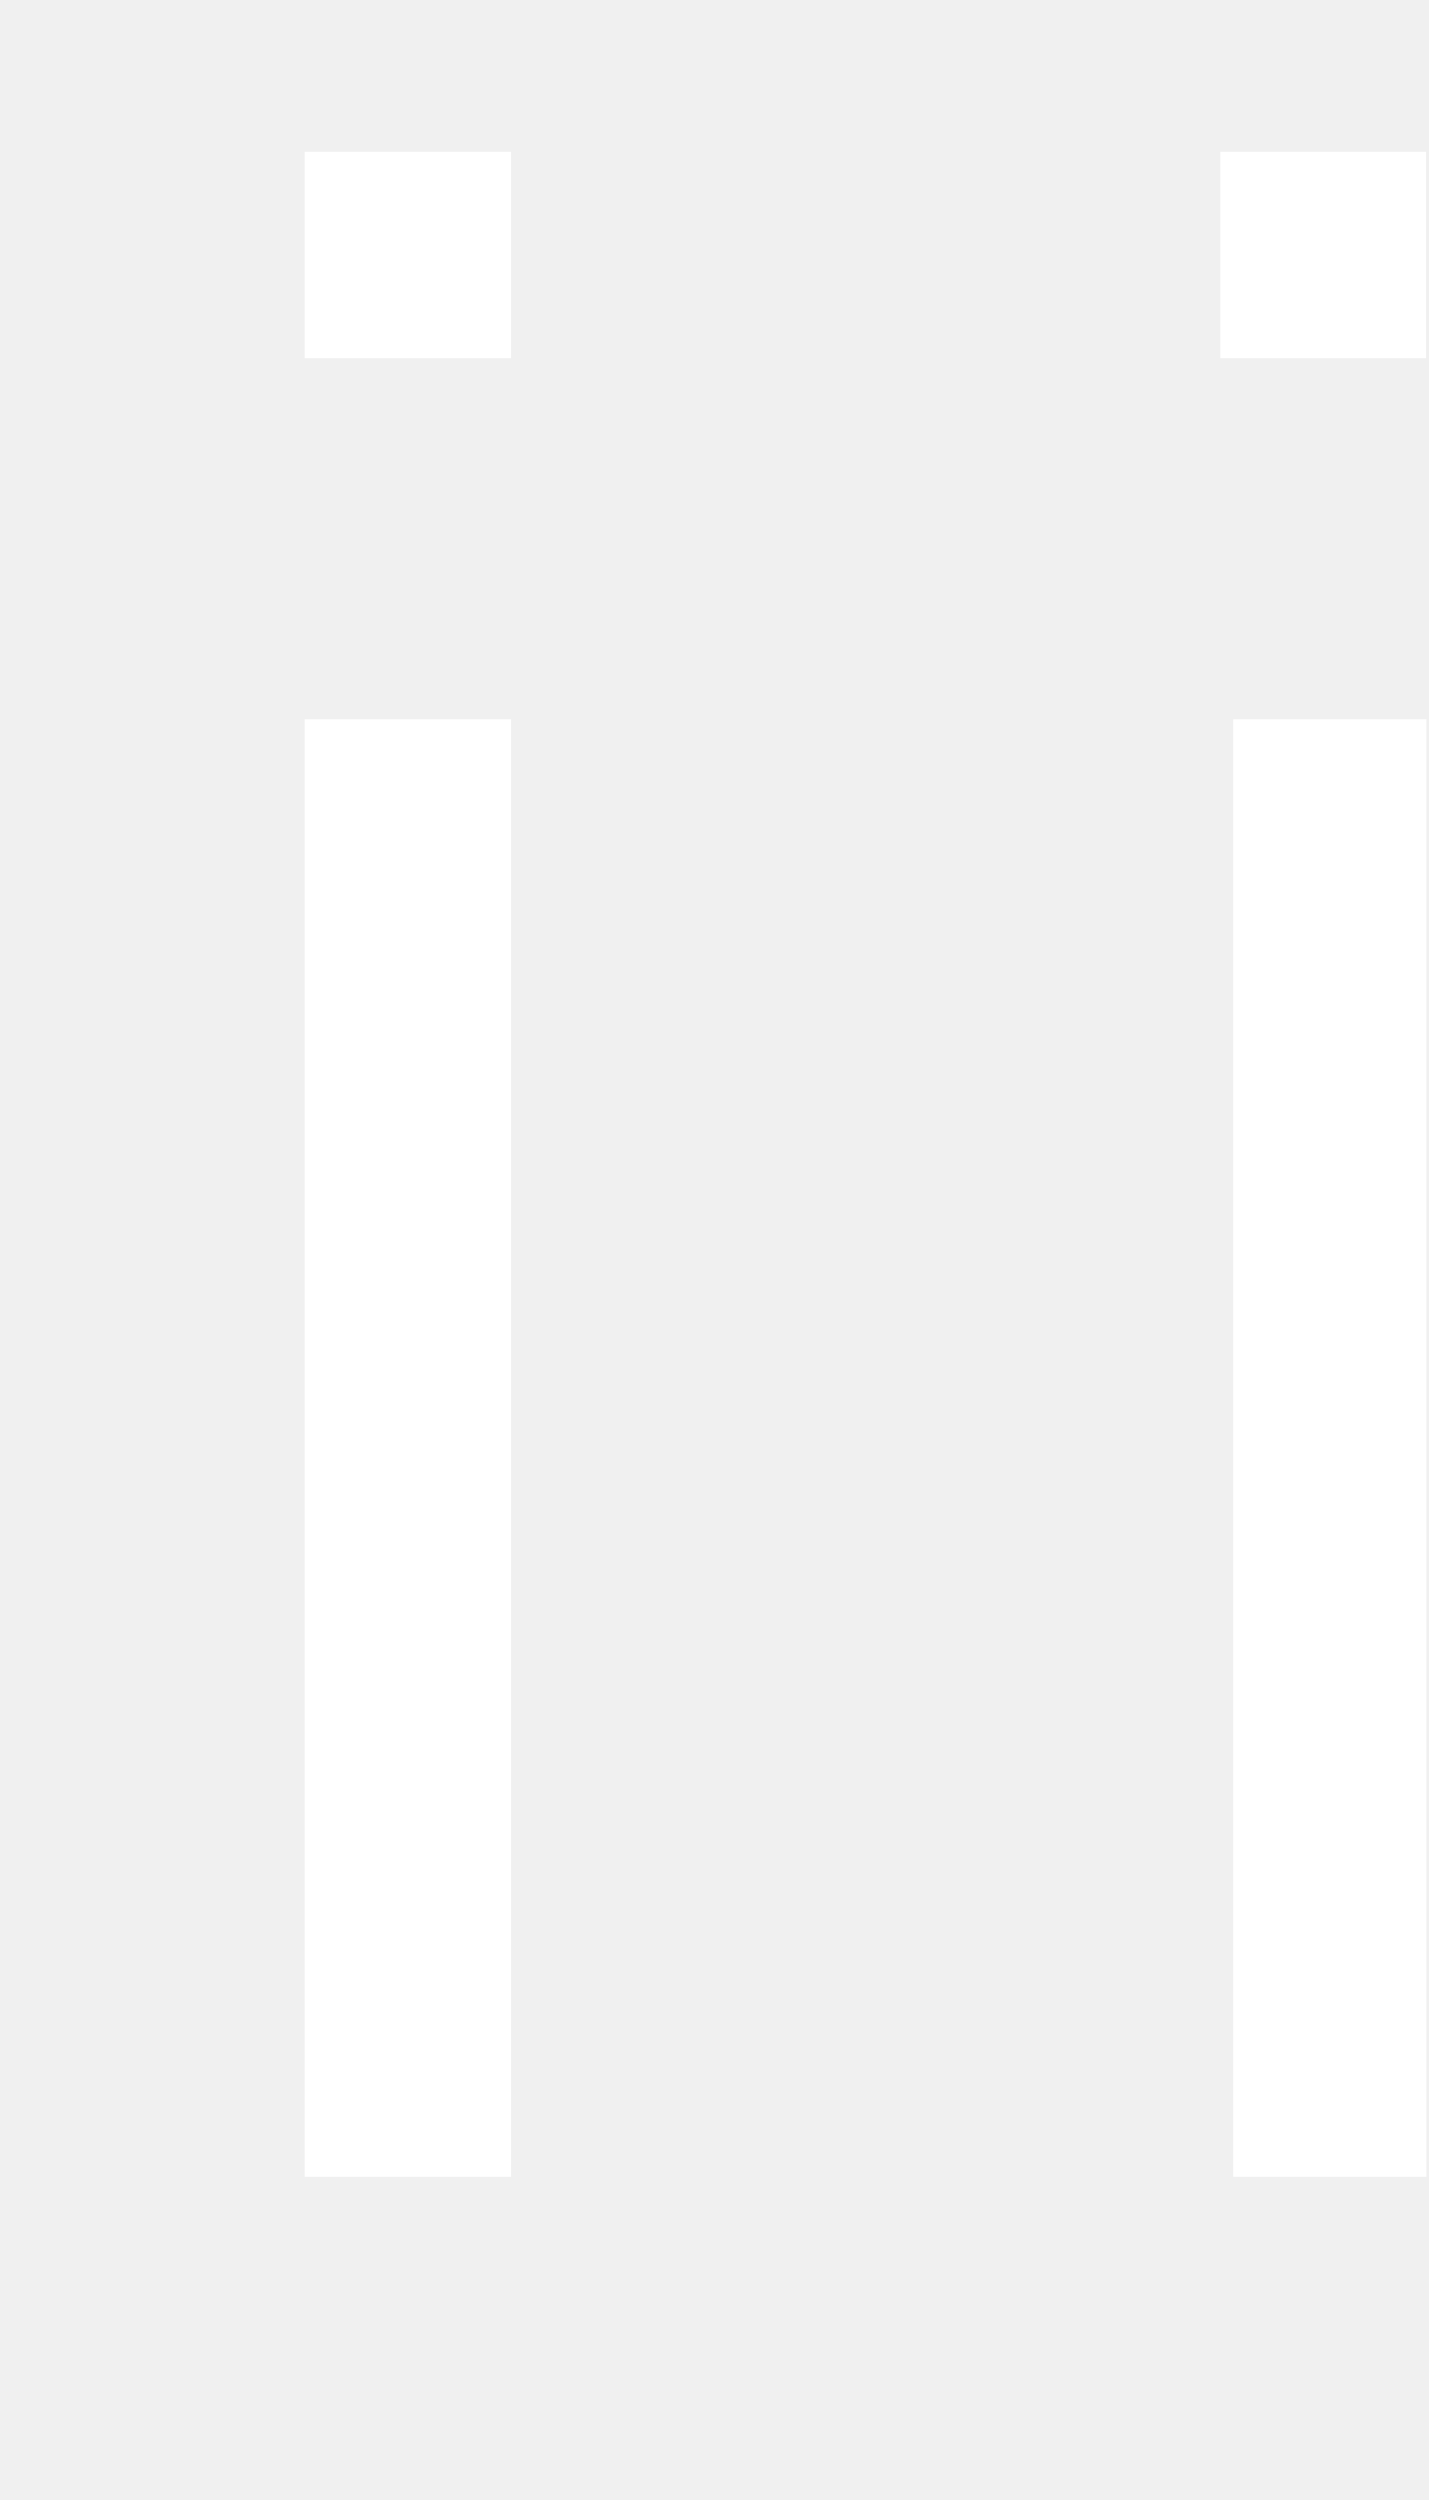
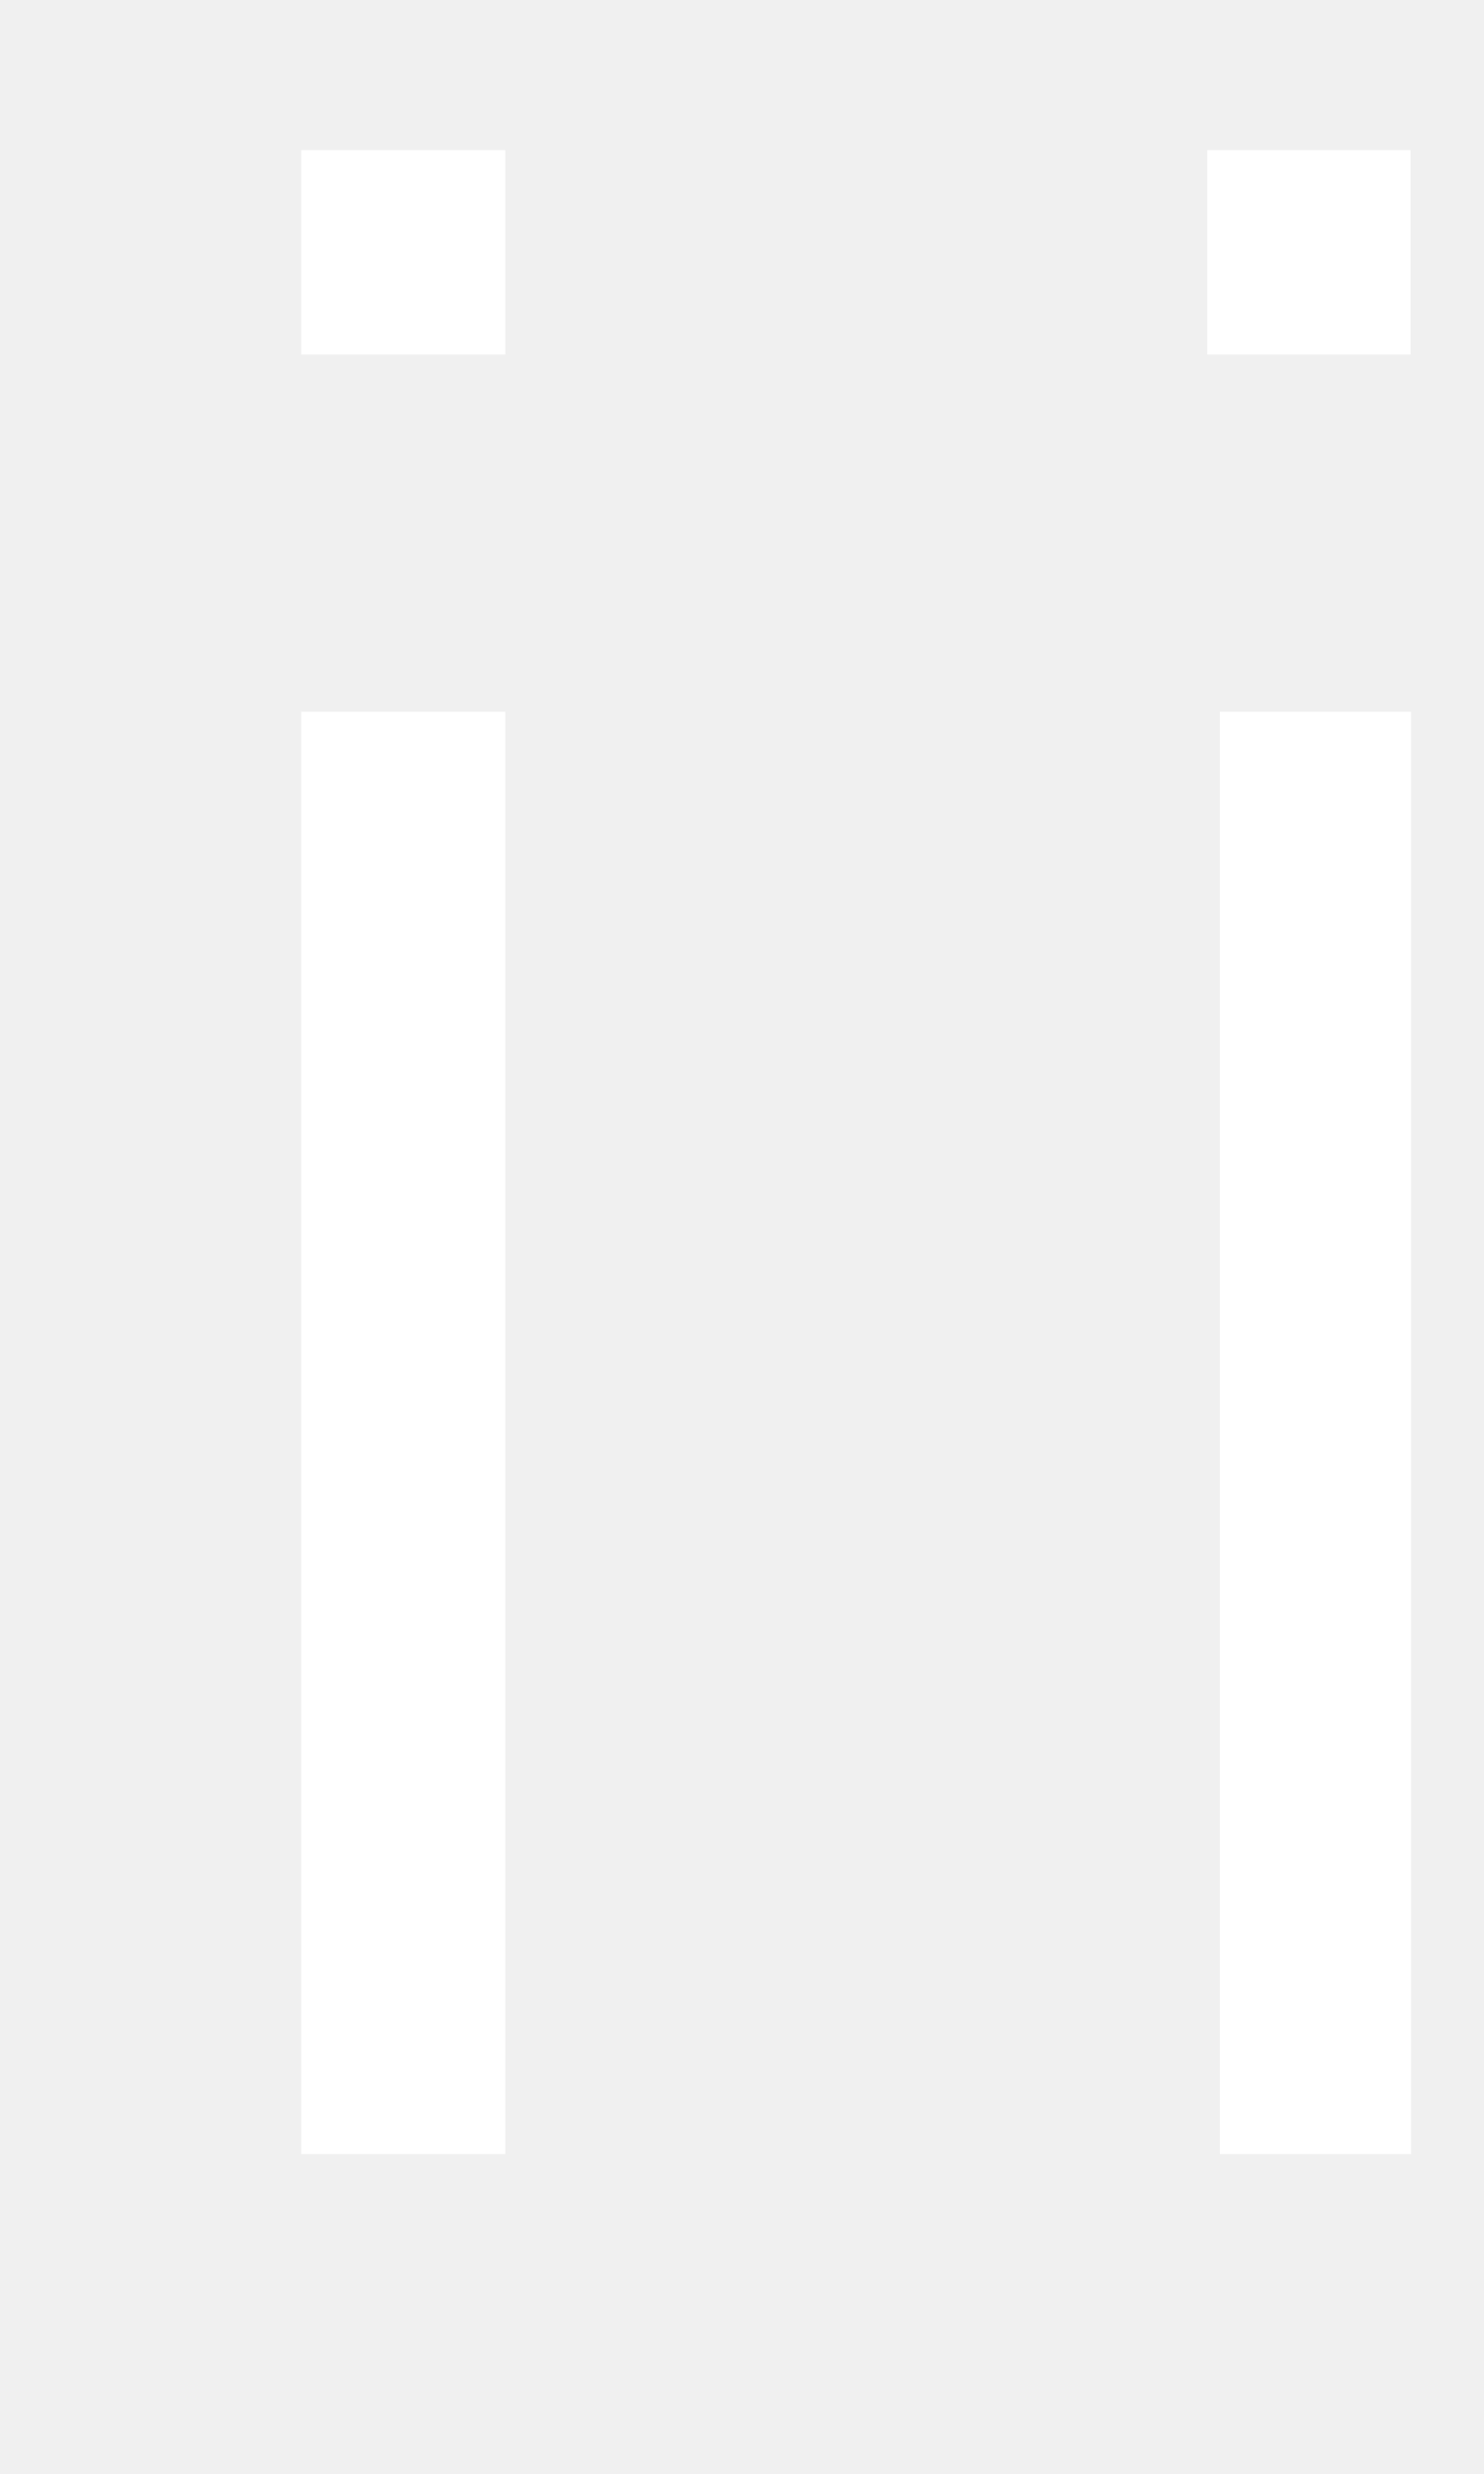
- <svg xmlns="http://www.w3.org/2000/svg" width="4" height="7" viewBox="0 0 4 7" fill="none">
-   <path d="M3.453 2.014H3.994V6.095H3.453V2.014ZM3.417 0.425H3.993V1.003H3.417V0.425ZM0.853 2.014H1.431V6.095H0.853V2.014ZM0.853 0.425H1.431V1.003H0.853V0.425Z" fill="white" />
+ <svg xmlns="http://www.w3.org/2000/svg" width="6" height="10" viewBox="0 0 6 10" fill="none">
+   <g clip-path="url(#clip0_473_6)">
+     <path d="M4.932 2.877H5.705V8.707H4.932V2.877ZM4.881 0.607H5.703V1.433H4.881V0.607ZM1.218 2.877H2.043V8.707H1.218V2.877ZM1.218 0.607H2.043V1.433H1.218V0.607Z" fill="white" />
+   </g>
+   <defs>
+     <clipPath id="clip0_473_6">
+       <rect width="5.714" height="10" fill="white" />
+     </clipPath>
+   </defs>
</svg>
